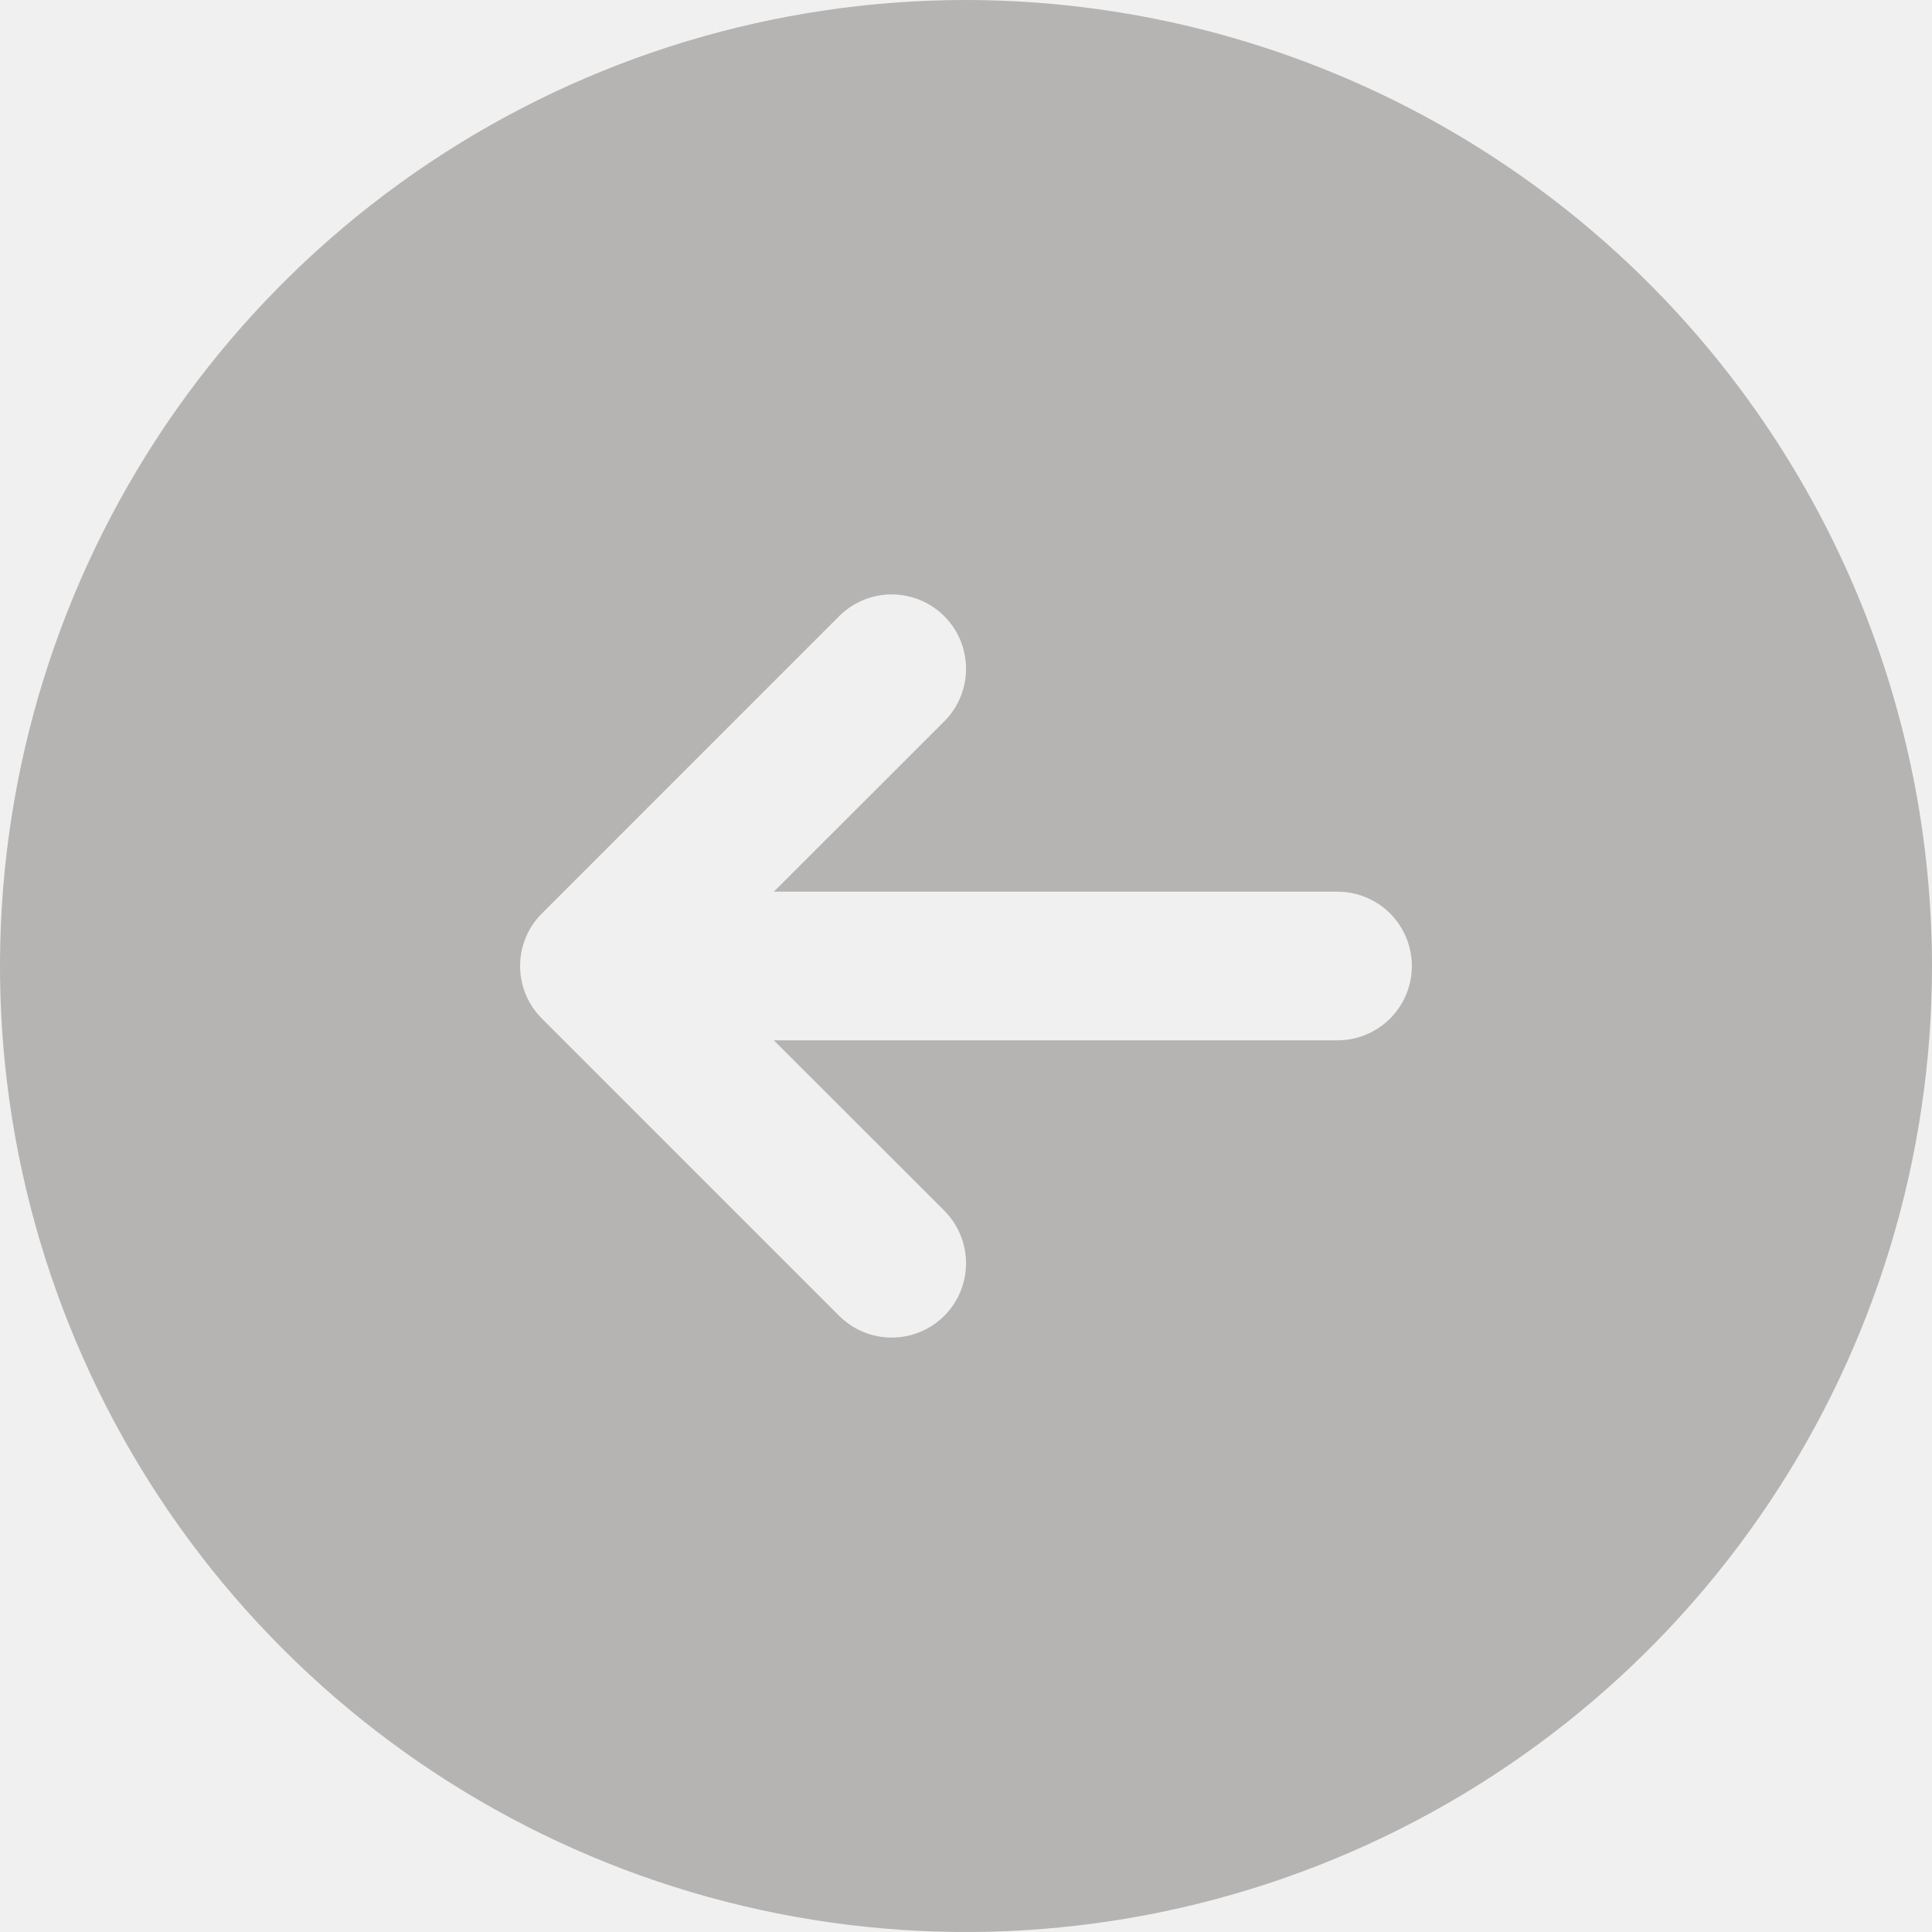
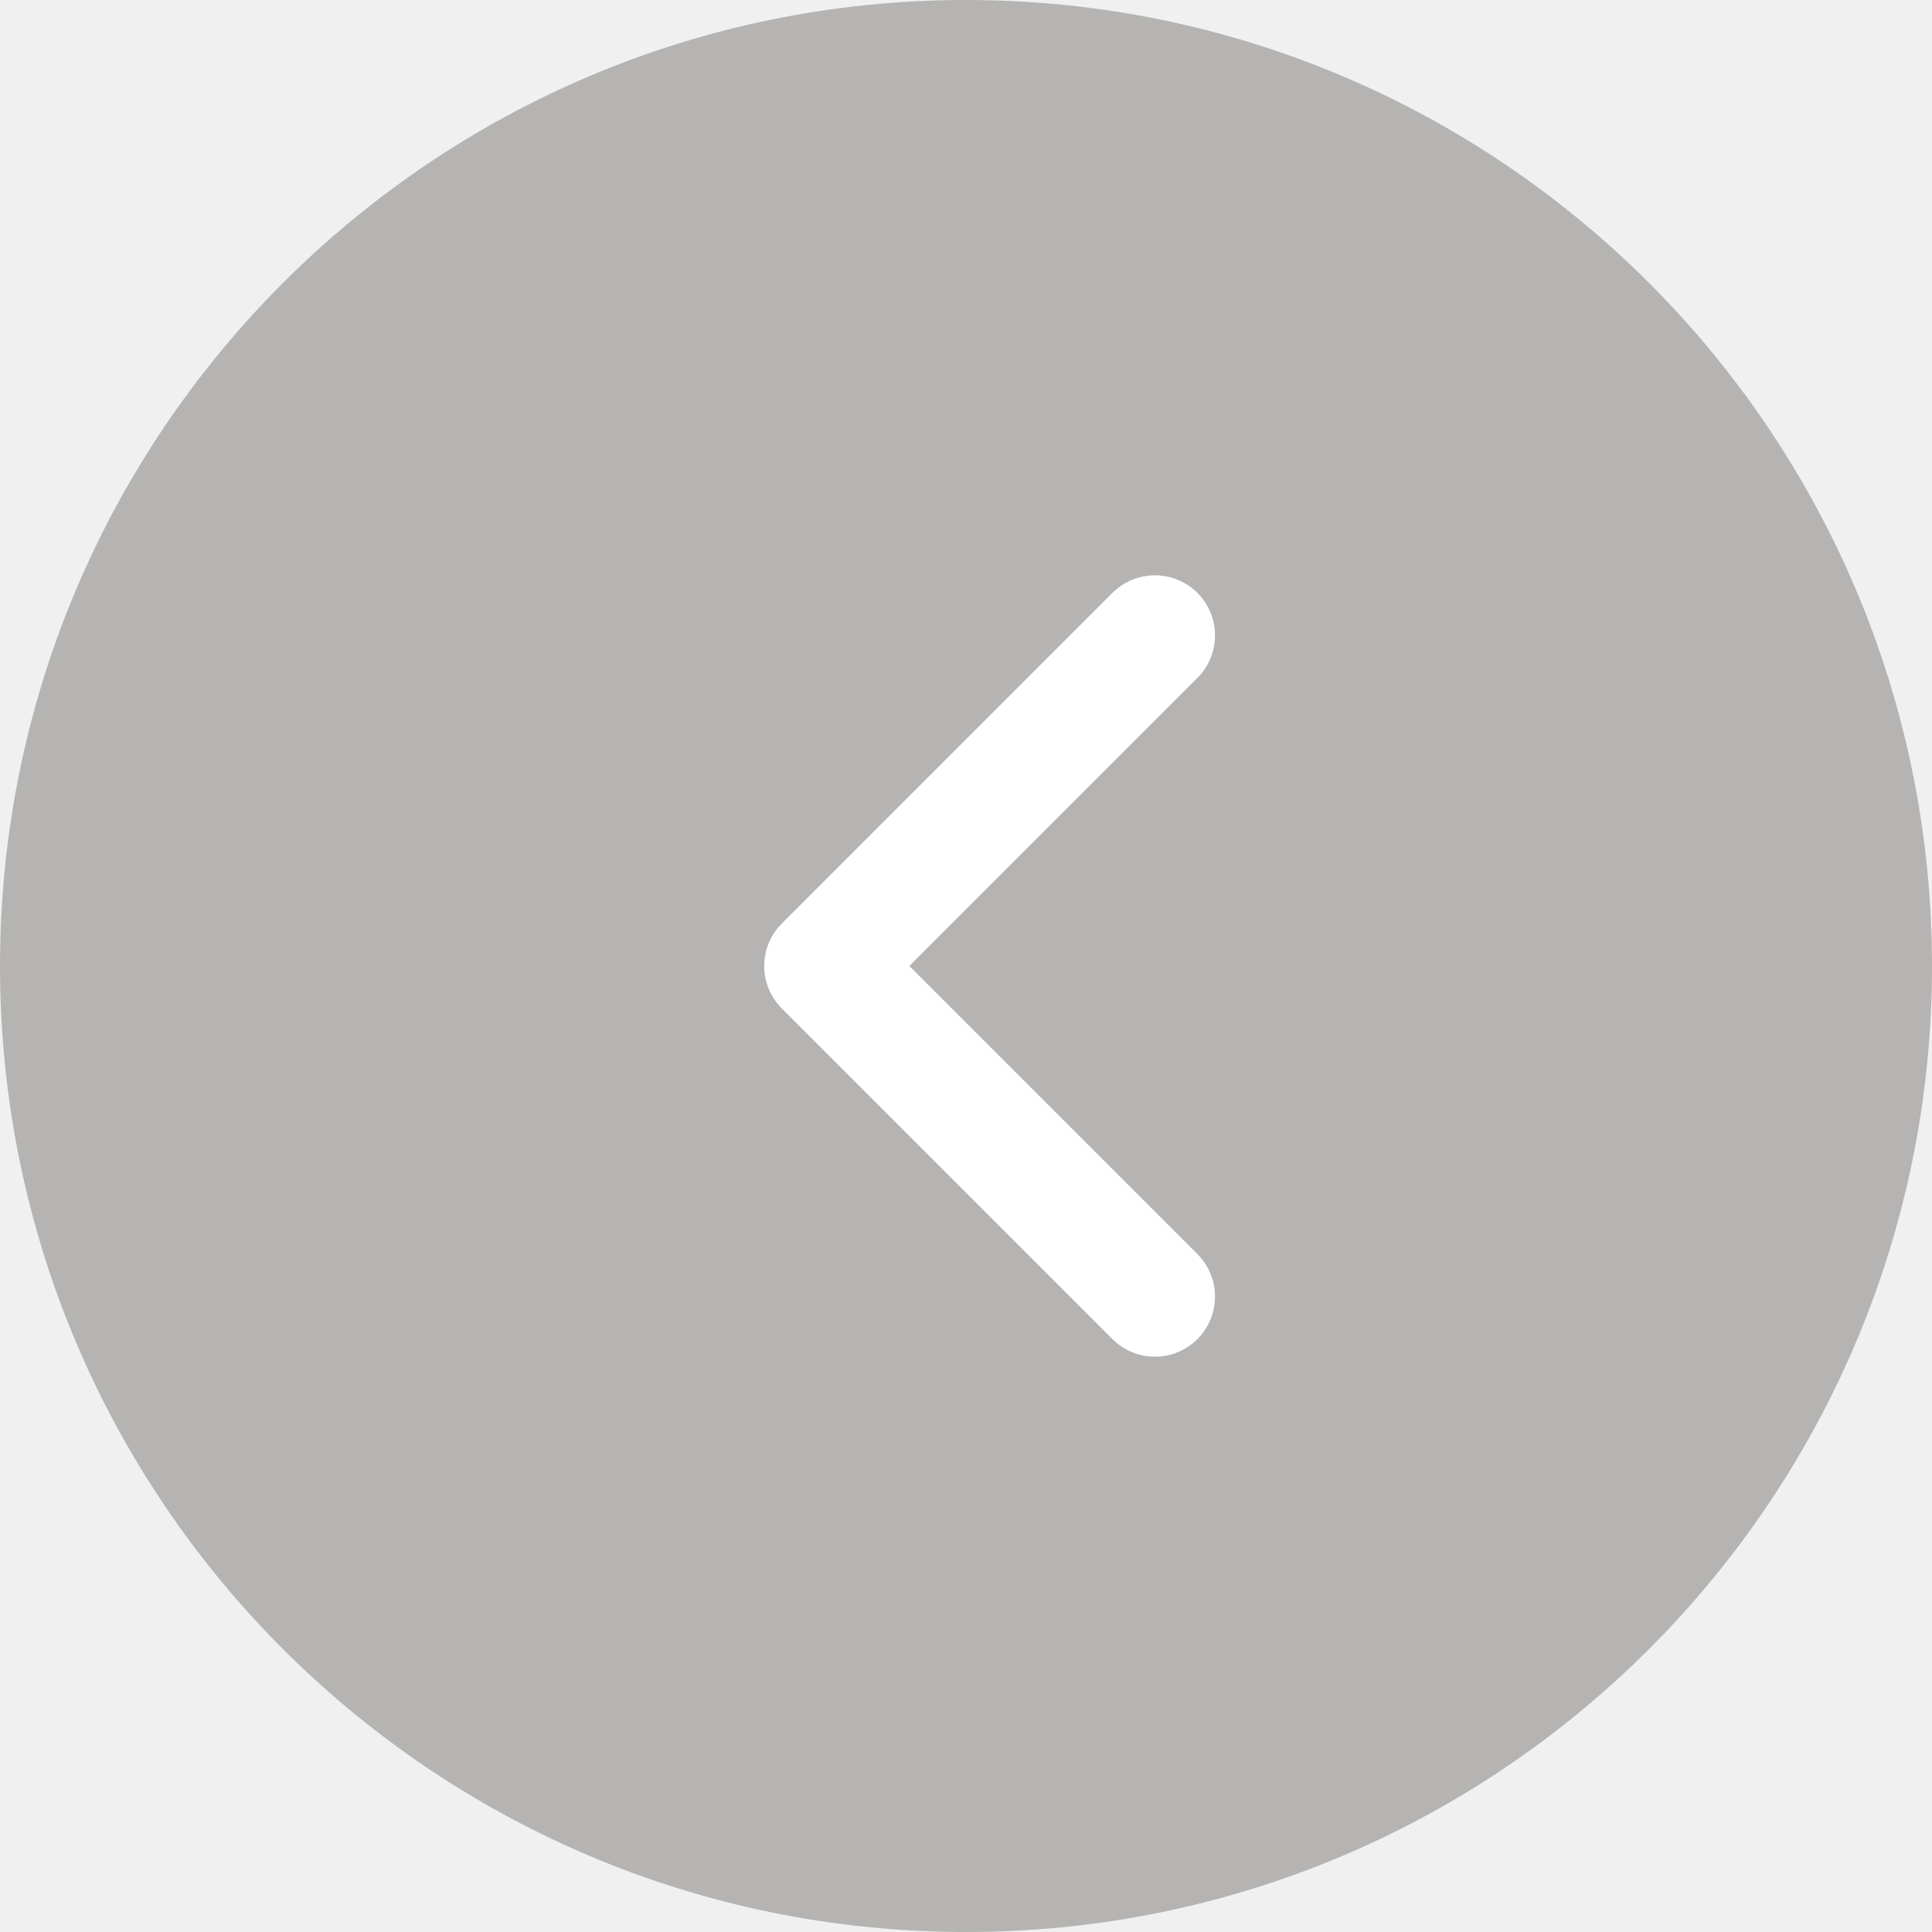
<svg xmlns="http://www.w3.org/2000/svg" width="45" height="45" viewBox="0 0 45 45" fill="none">
-   <path opacity="0.45" d="M22.5 0C18.05 0 13.7 1.32 10 3.792C6.3 6.264 3.416 9.778 1.713 13.89C0.01 18.001 -0.436 22.525 0.432 26.89C1.301 31.254 3.443 35.263 6.59 38.41C9.737 41.557 13.746 43.7 18.11 44.568C22.475 45.436 26.999 44.99 31.11 43.287C35.222 41.584 38.736 38.7 41.208 35C43.68 31.3 45 26.95 45 22.5C44.994 16.535 42.621 10.815 38.403 6.597C34.185 2.379 28.465 0.006 22.5 0ZM31.154 24.231H18.024L21.994 28.198C22.155 28.359 22.282 28.55 22.369 28.76C22.456 28.971 22.501 29.196 22.501 29.423C22.501 29.651 22.456 29.876 22.369 30.086C22.282 30.296 22.155 30.487 21.994 30.648C21.833 30.808 21.642 30.936 21.432 31.023C21.222 31.11 20.997 31.155 20.769 31.155C20.542 31.155 20.317 31.11 20.107 31.023C19.896 30.936 19.706 30.808 19.545 30.648L12.622 23.724C12.461 23.564 12.333 23.373 12.246 23.163C12.159 22.953 12.114 22.727 12.114 22.5C12.114 22.273 12.159 22.047 12.246 21.837C12.333 21.627 12.461 21.436 12.622 21.276L19.545 14.352C19.869 14.028 20.31 13.845 20.769 13.845C21.229 13.845 21.669 14.028 21.994 14.352C22.319 14.677 22.501 15.118 22.501 15.577C22.501 16.036 22.319 16.477 21.994 16.801L18.024 20.769H31.154C31.613 20.769 32.053 20.952 32.378 21.276C32.702 21.601 32.885 22.041 32.885 22.5C32.885 22.959 32.702 23.399 32.378 23.724C32.053 24.048 31.613 24.231 31.154 24.231Z" fill="#6D6B67" />
+   <circle cx="22.5" cy="22.5" r="22.5" fill="#6D6B67" opacity="0.45" />
+   <path d="M26.9 14.8L19.2 22.5L26.9 30.2" stroke="white" stroke-width="2.8" stroke-linecap="round" stroke-linejoin="round" />
</svg>
